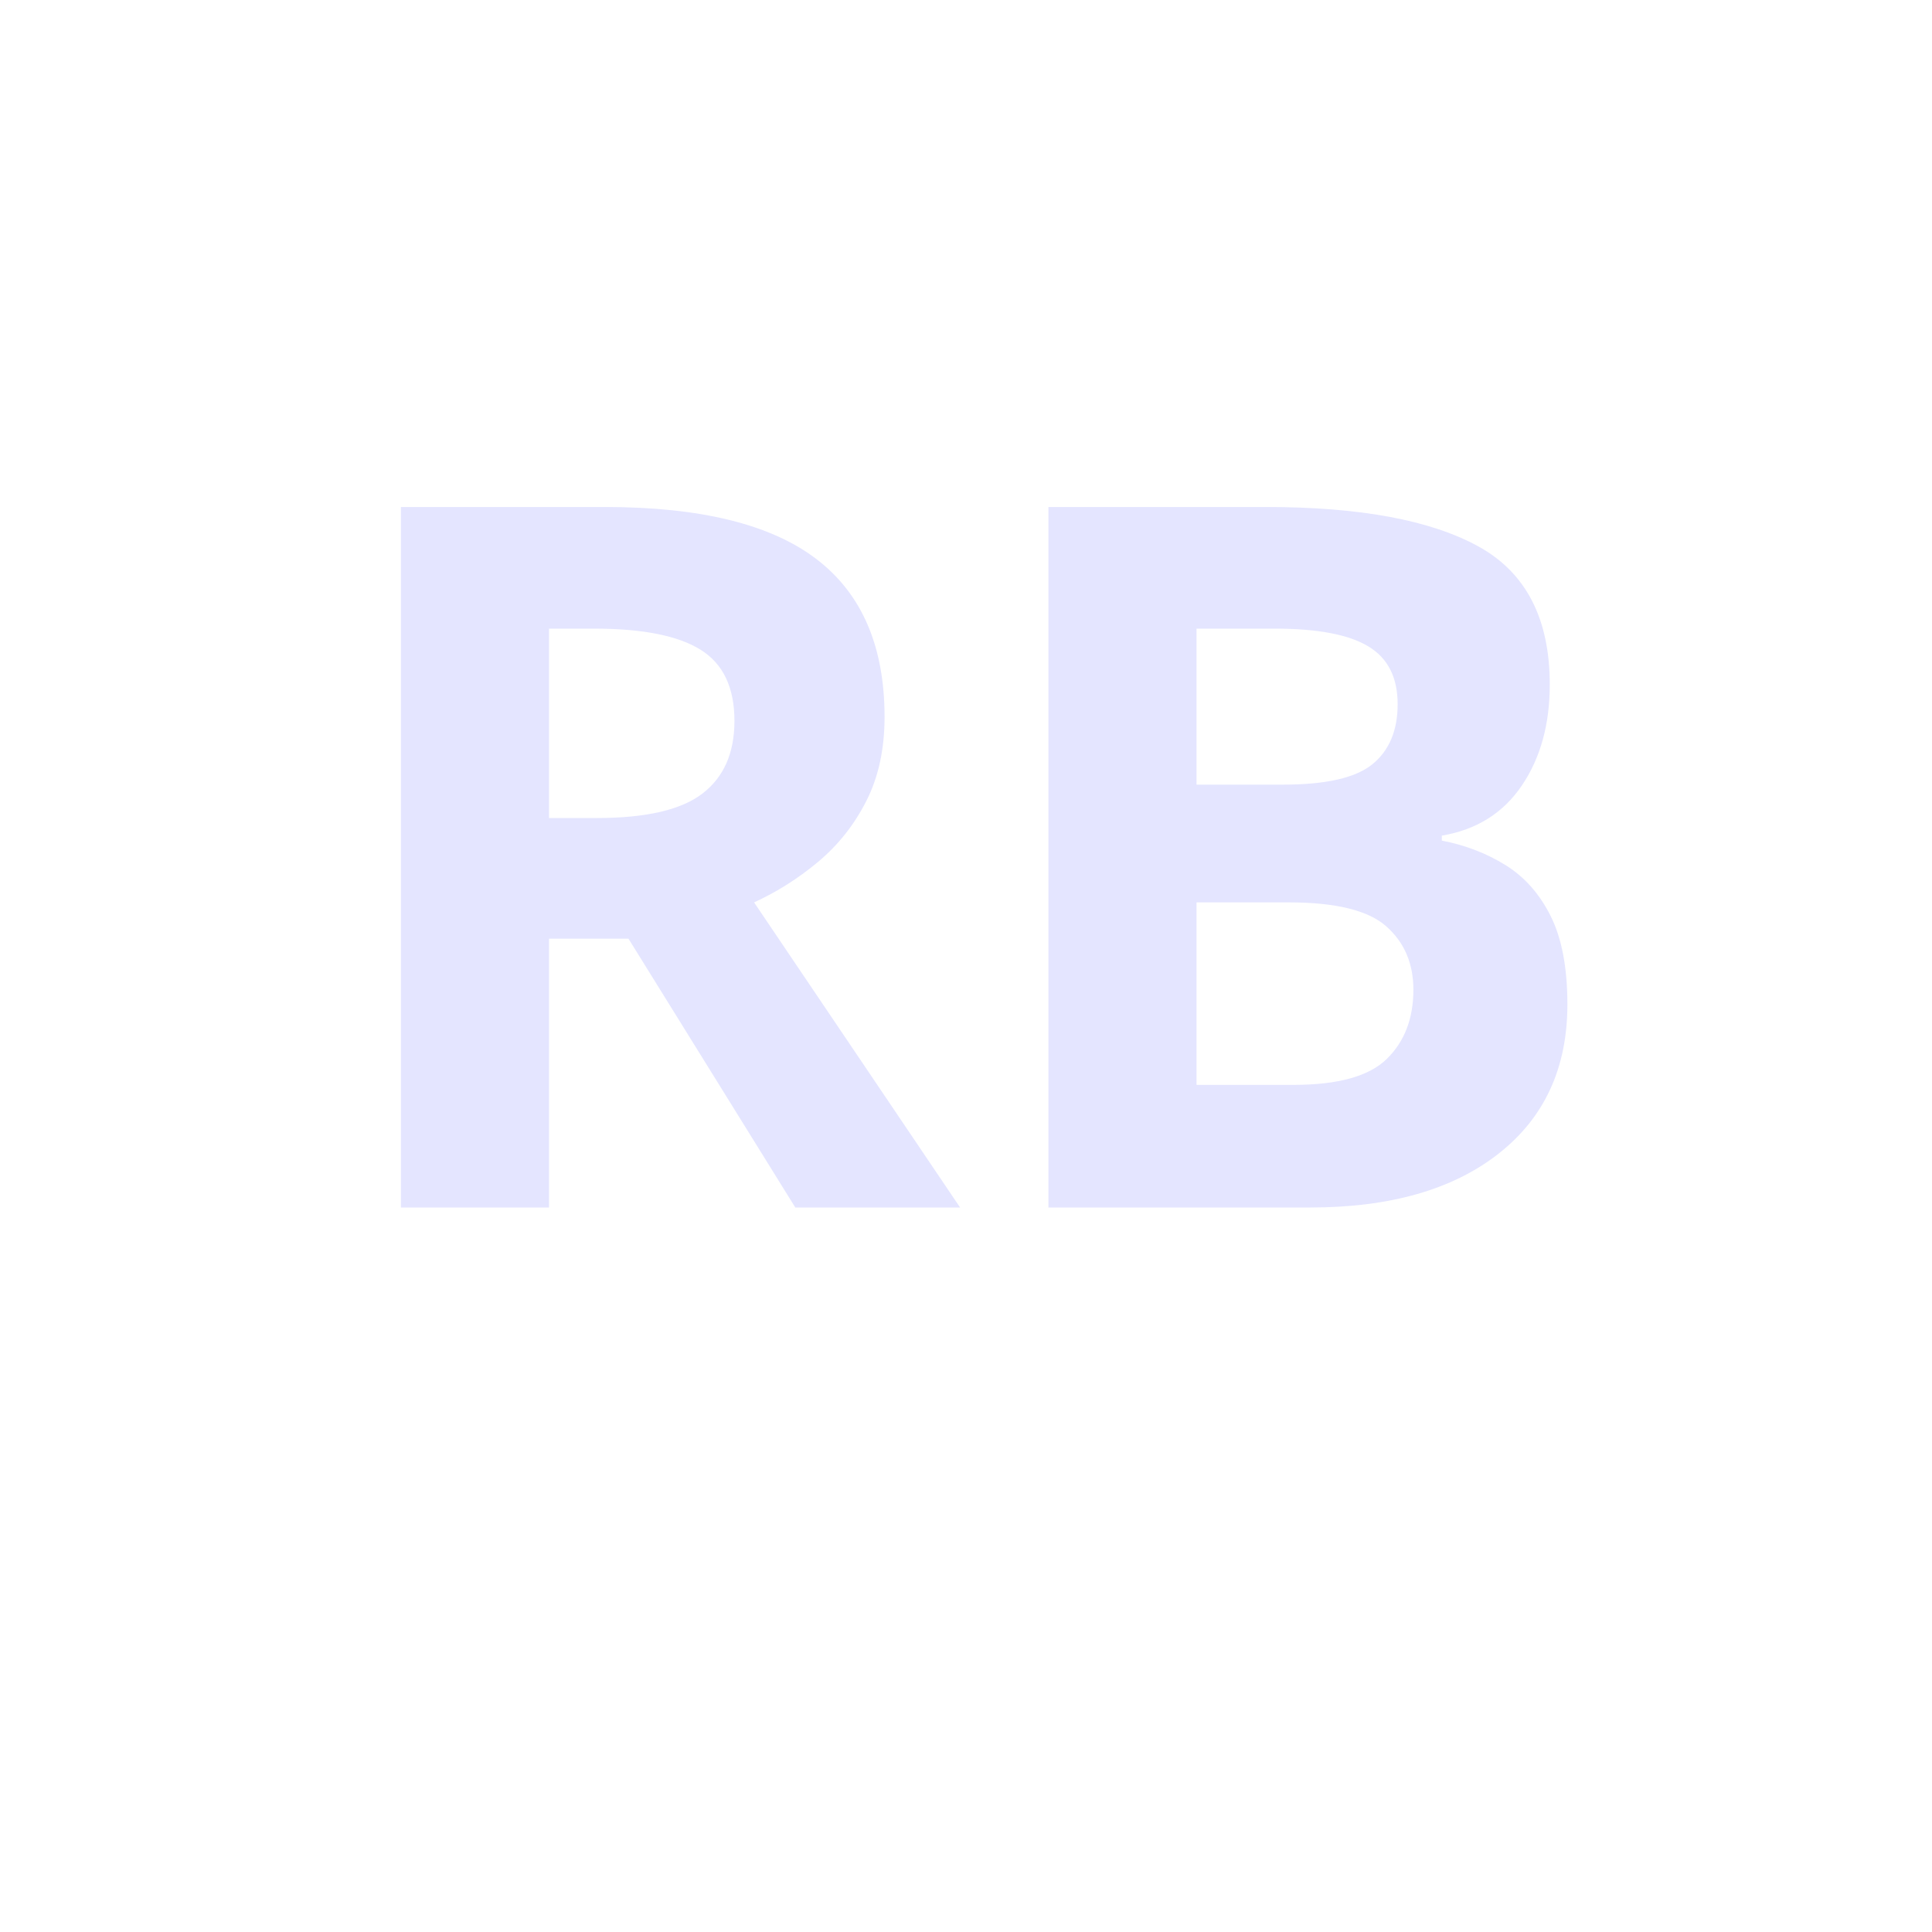
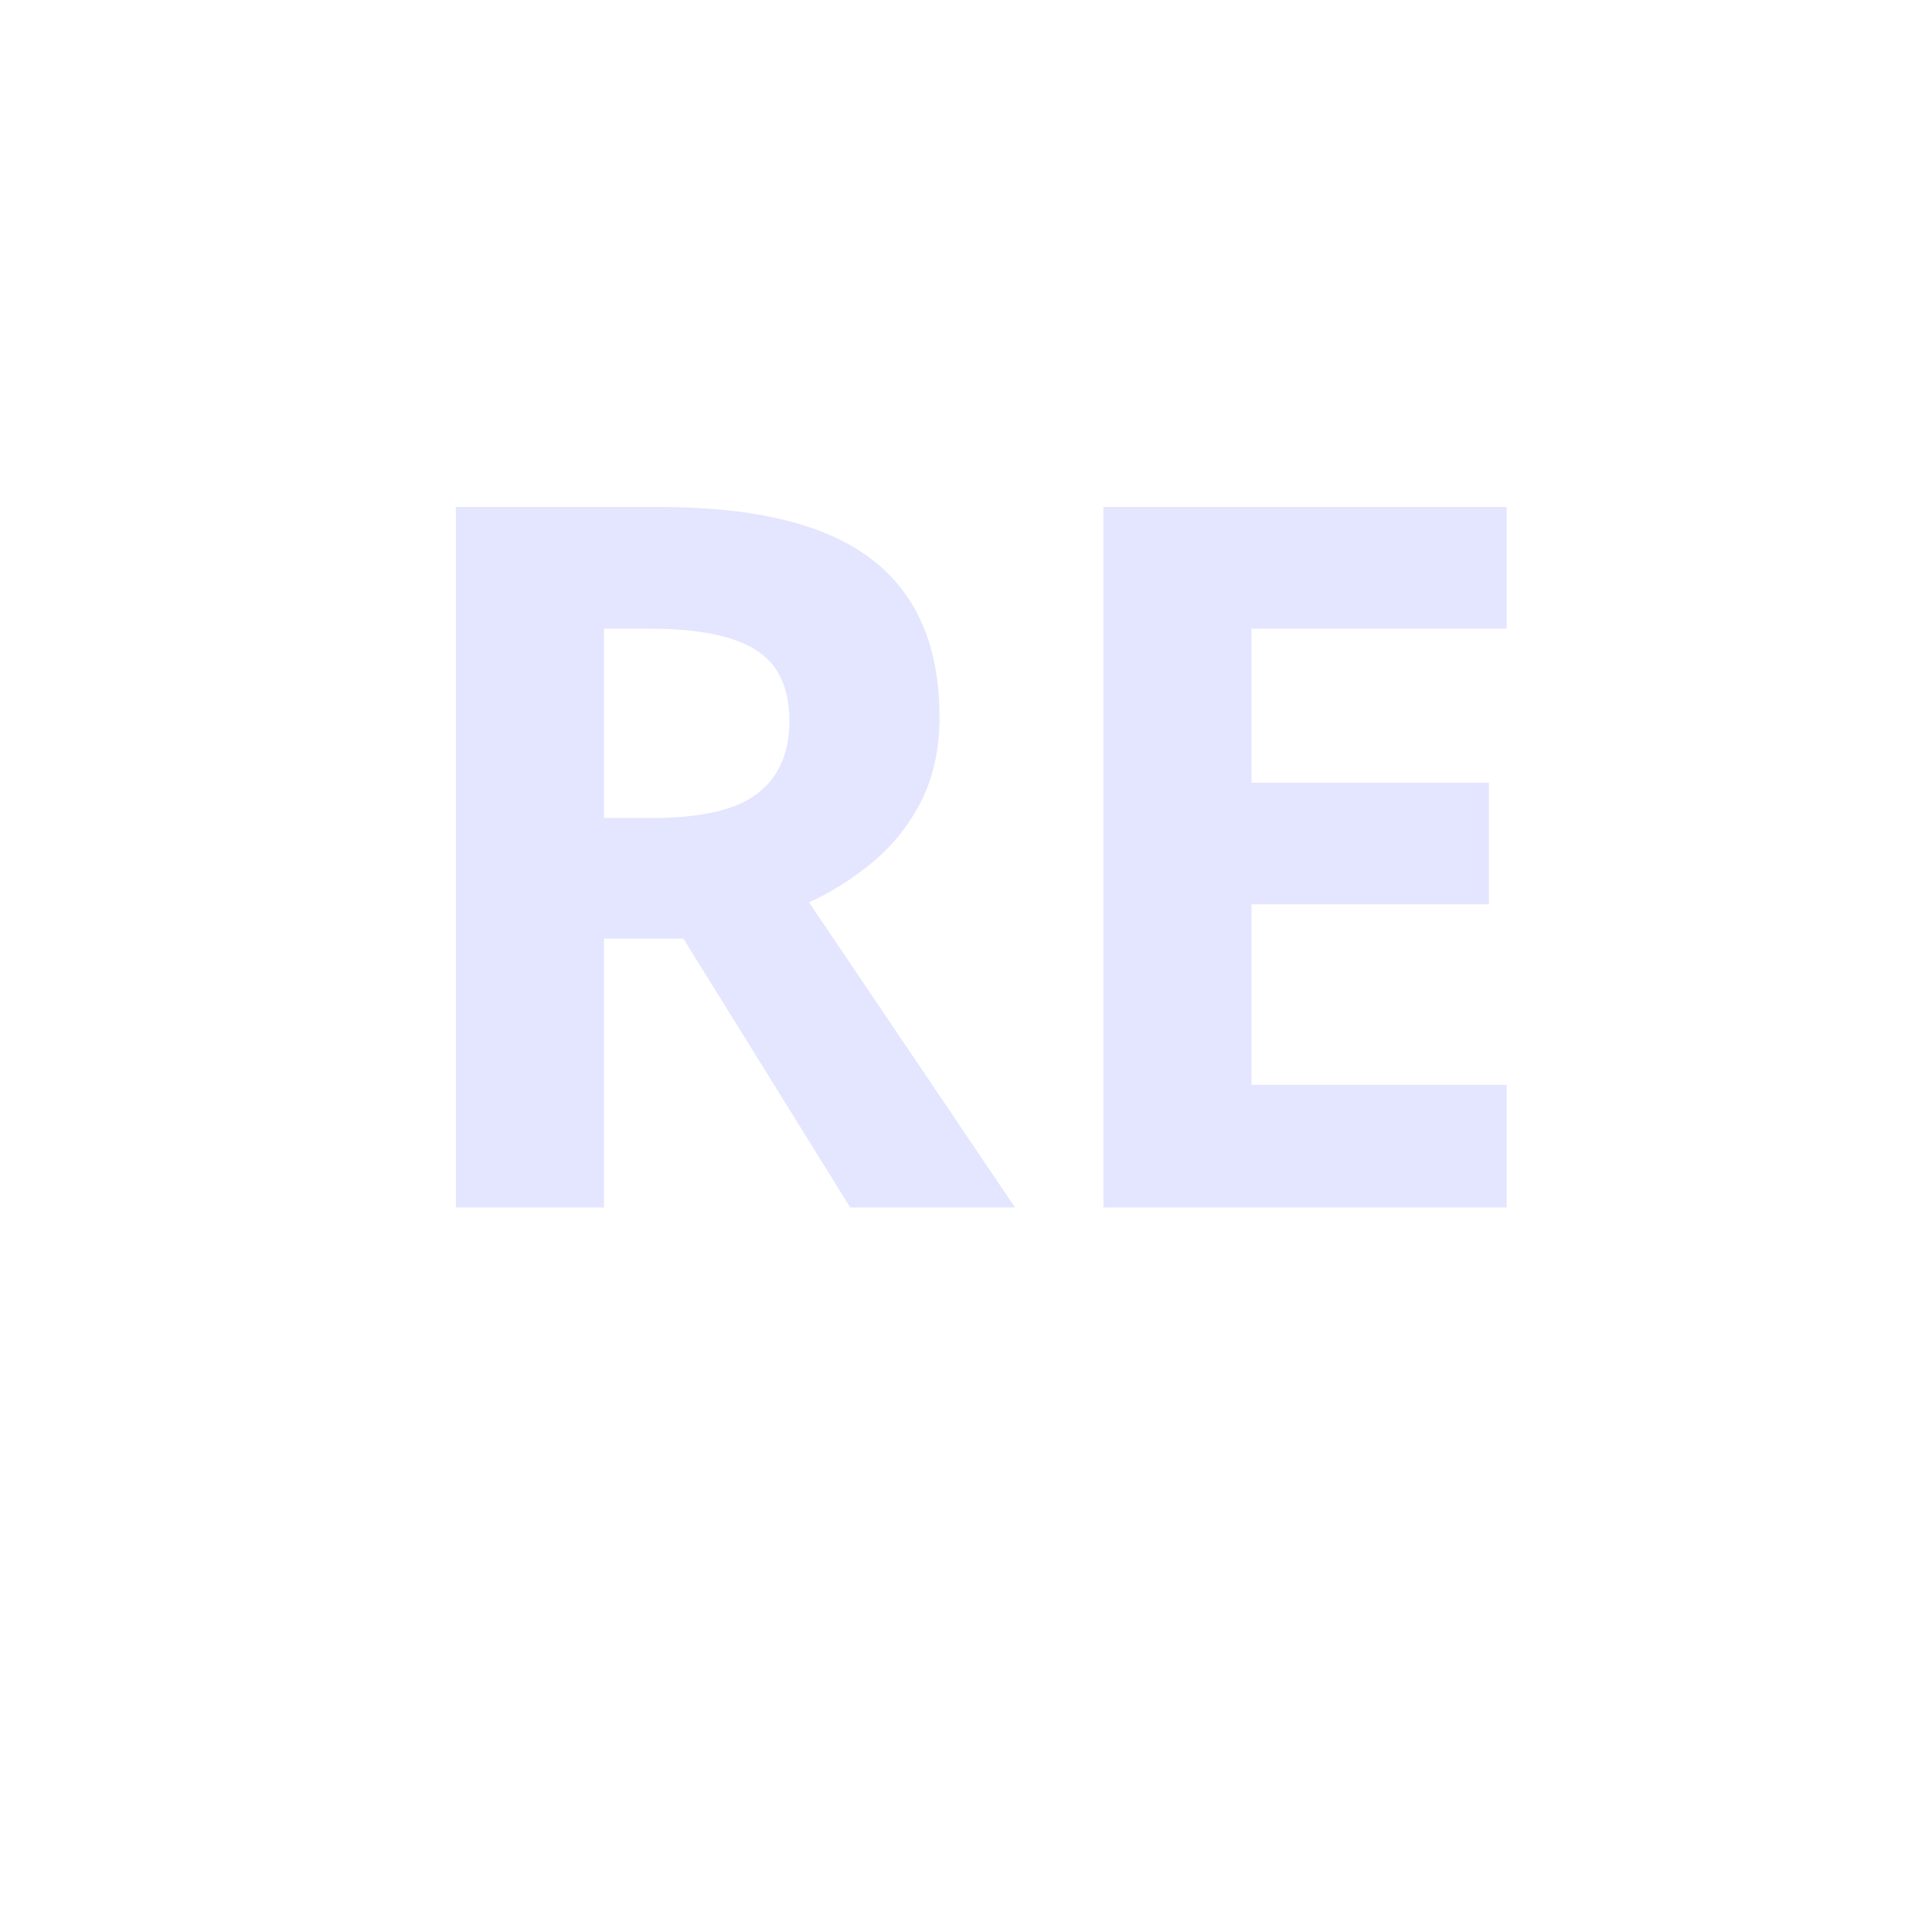
<svg xmlns="http://www.w3.org/2000/svg" width="512" height="512" viewBox="0 0 512 512" role="img">
-   <text x="256" y="320" text-anchor="middle" font-family="sans-serif" font-size="260" font-weight="700" fill="#e4e5ff">RB</text>
+   <text x="256" y="320" text-anchor="middle" font-family="sans-serif" font-size="260" font-weight="700" fill="#e4e5ff">RE</text>
</svg>
